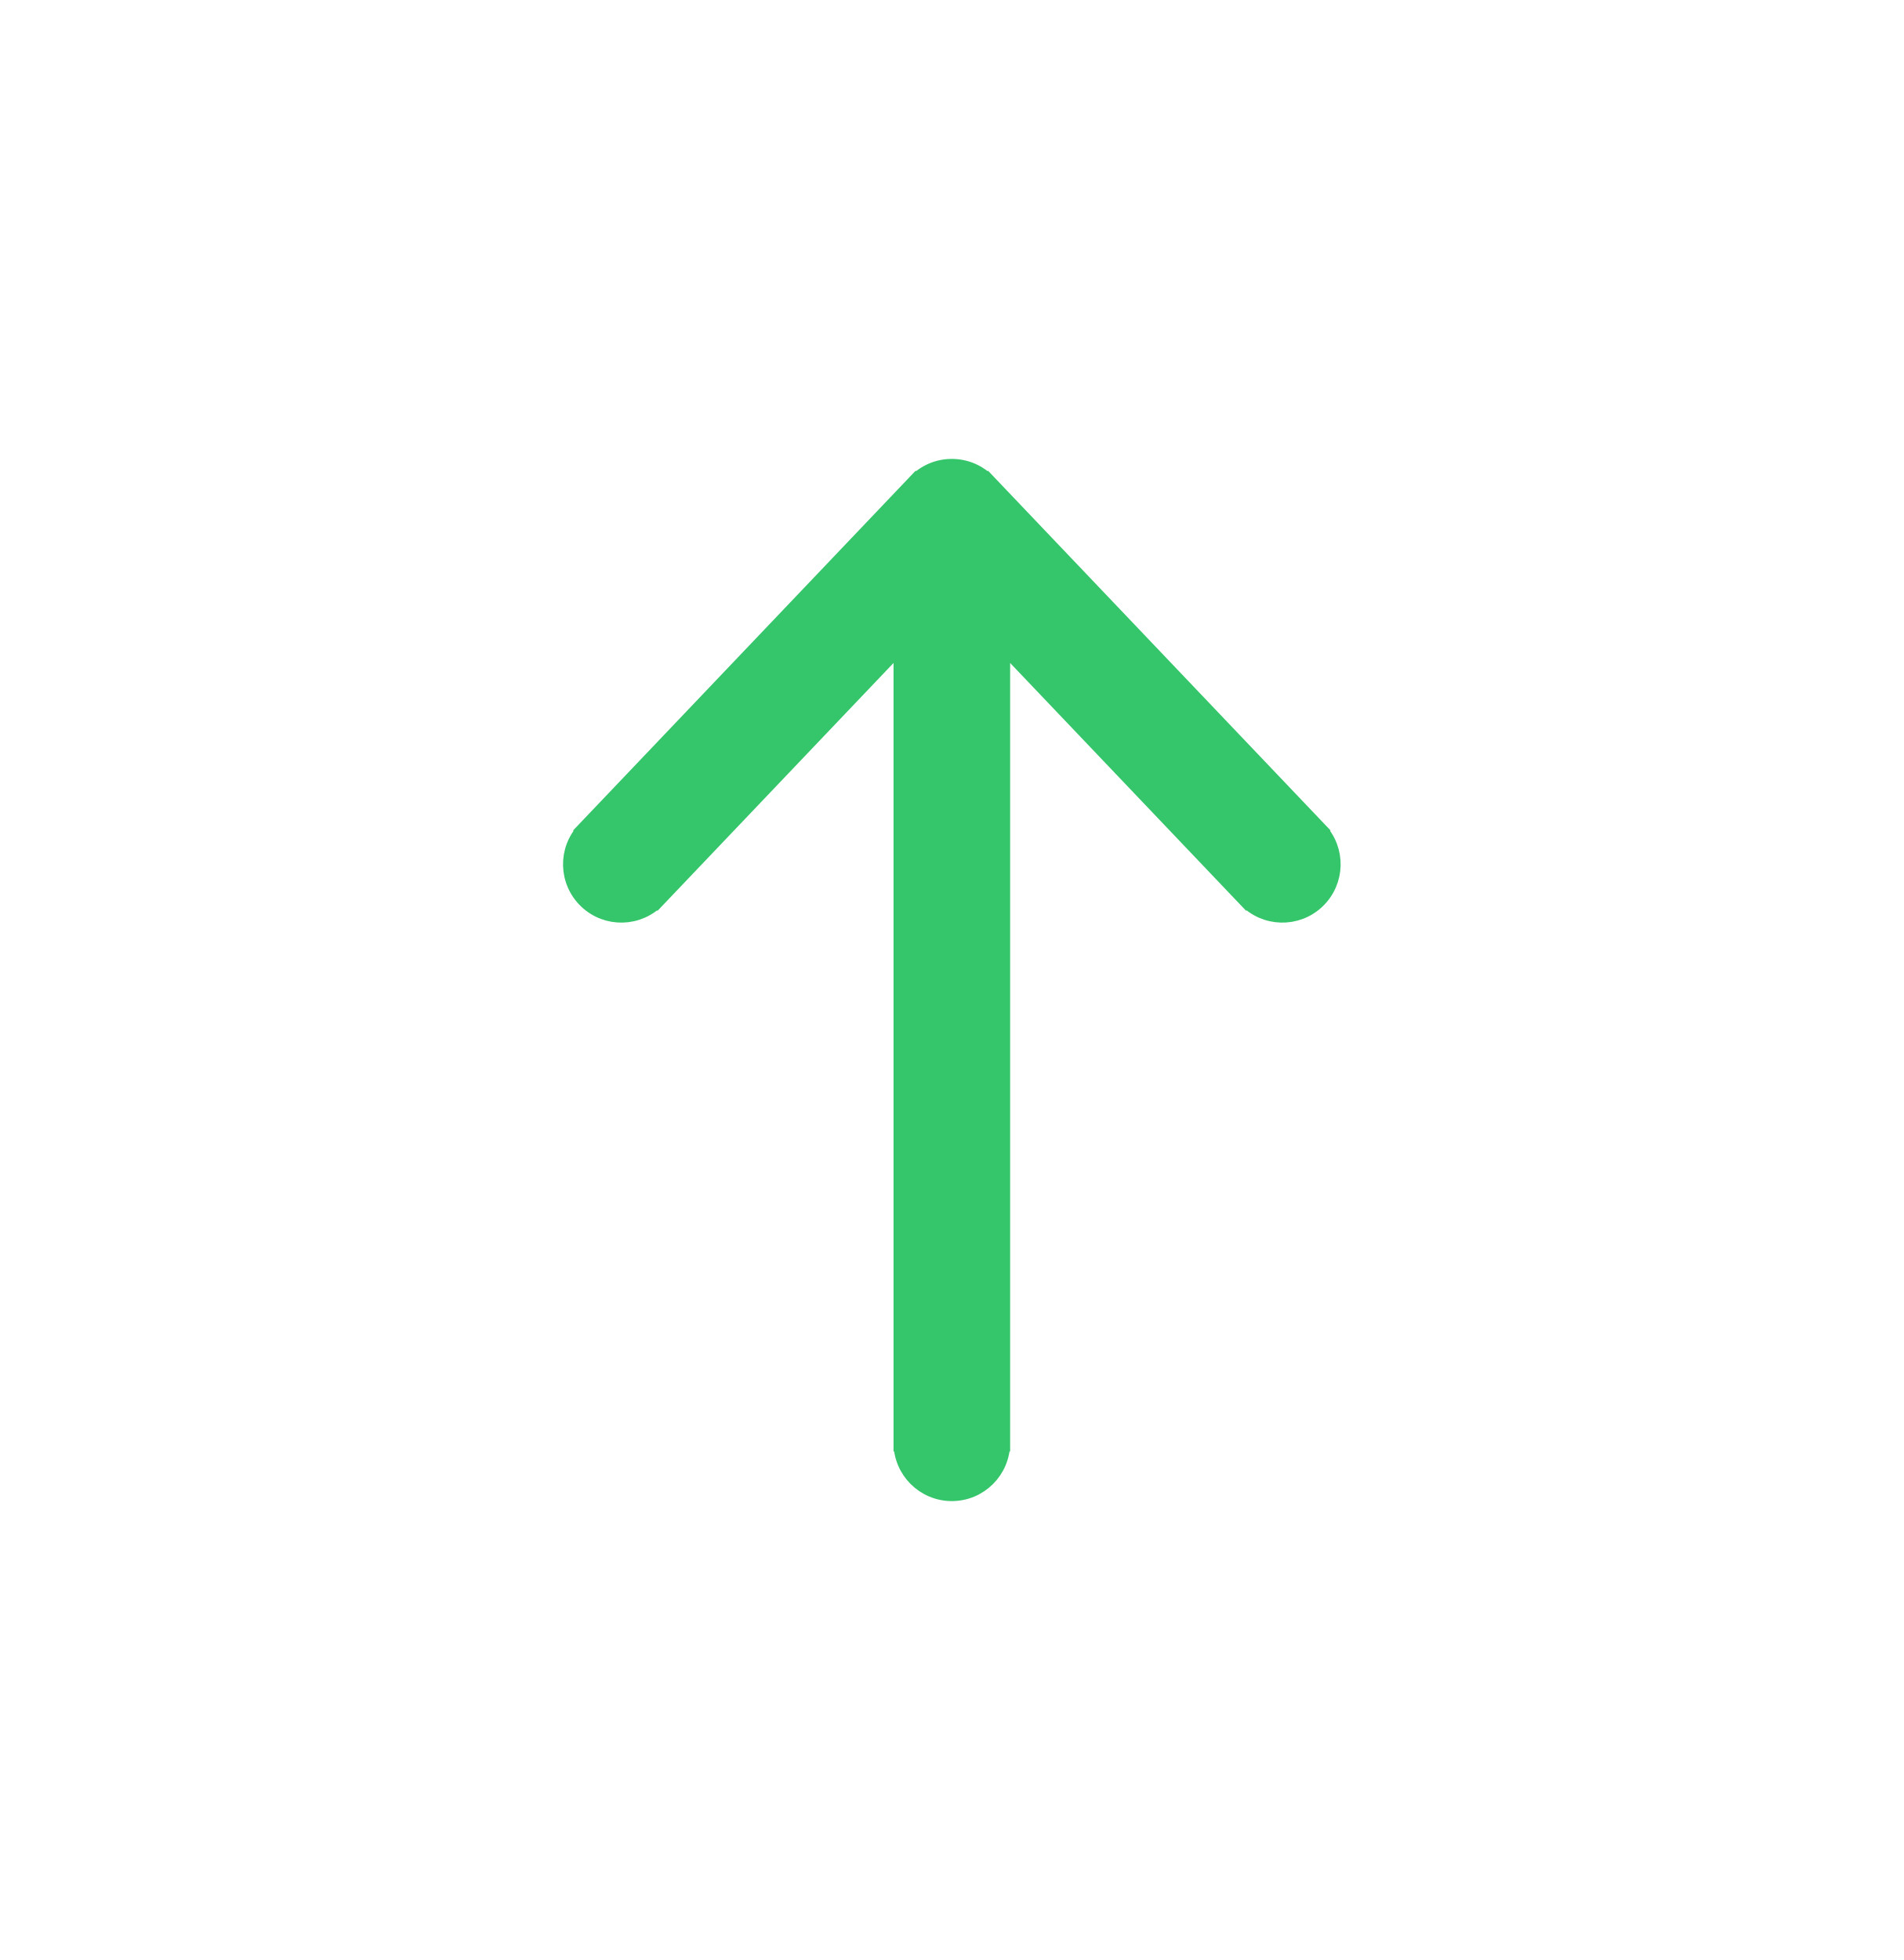
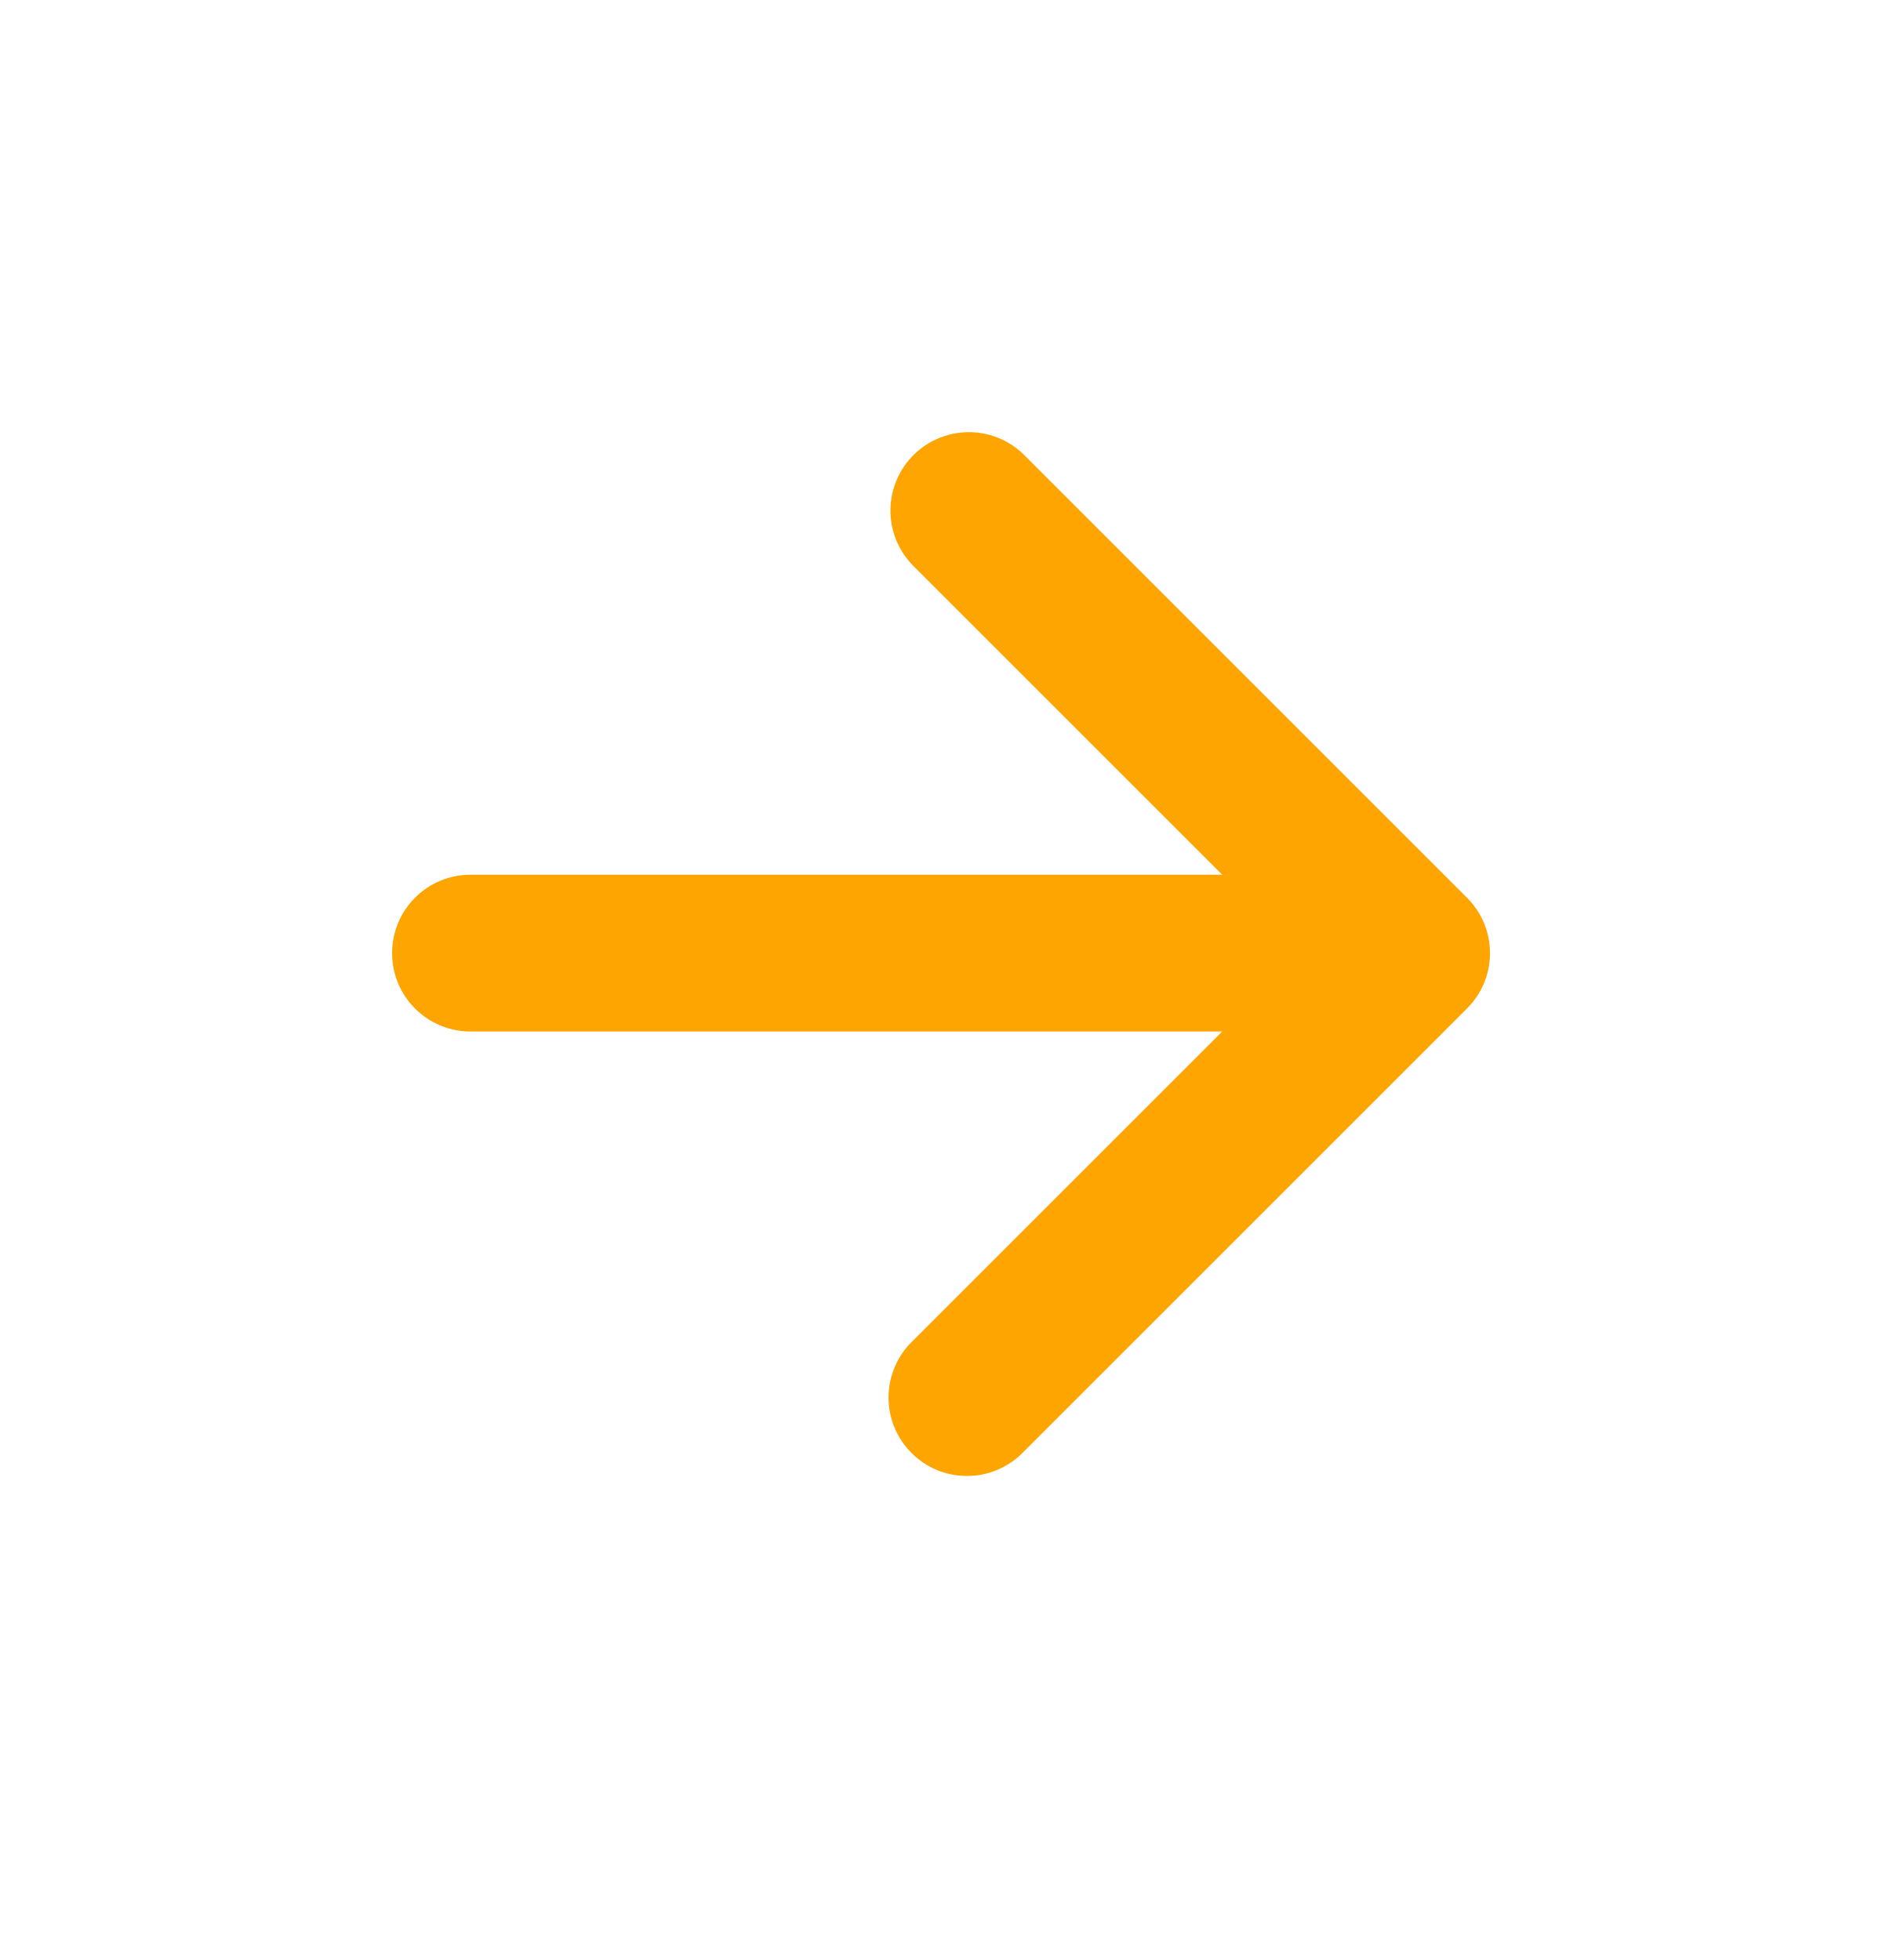
- <svg xmlns="http://www.w3.org/2000/svg" width="34px" height="35px" viewBox="-2.4 -2.4 28.80 28.80" fill="none" stroke="#35c66b" stroke-width="0.264" transform="matrix(1, 0, 0, 1, 0, 0)rotate(0)">
-   <g id="SVGRepo_bgCarrier" stroke-width="0" />
-   <g id="SVGRepo_tracerCarrier" stroke-linecap="round" stroke-linejoin="round" stroke="#CCCCCC" stroke-width="0.144" />
-   <g id="SVGRepo_iconCarrier">
-     <path d="M6.457 9.733C6.171 10.033 6.183 10.507 6.483 10.793C6.783 11.079 7.257 11.067 7.543 10.767L6.457 9.733ZM12.543 5.517C12.829 5.217 12.817 4.743 12.517 4.457C12.217 4.171 11.743 4.183 11.457 4.483L12.543 5.517ZM12.543 4.483C12.257 4.183 11.783 4.171 11.483 4.457C11.183 4.743 11.171 5.217 11.457 5.517L12.543 4.483ZM16.457 10.767C16.743 11.067 17.217 11.079 17.517 10.793C17.817 10.507 17.829 10.033 17.543 9.733L16.457 10.767ZM12.75 5C12.75 4.586 12.414 4.25 12 4.25C11.586 4.25 11.25 4.586 11.25 5H12.75ZM11.25 19C11.25 19.414 11.586 19.75 12 19.75C12.414 19.75 12.75 19.414 12.75 19H11.25ZM7.543 10.767L12.543 5.517L11.457 4.483L6.457 9.733L7.543 10.767ZM11.457 5.517L16.457 10.767L17.543 9.733L12.543 4.483L11.457 5.517ZM11.25 5V19H12.75V5H11.25Z" fill="#35c66b" />
-   </g>
+ <svg xmlns="http://www.w3.org/2000/svg" width="24" height="25" viewBox="0 0 24 25" fill="none">
+   <path d="M15.586 11.157L11.636 7.207C11.454 7.018 11.353 6.766 11.355 6.504C11.358 6.241 11.463 5.991 11.648 5.805C11.834 5.62 12.084 5.515 12.347 5.512C12.609 5.51 12.861 5.611 13.05 5.793L18.707 11.45C18.8 11.543 18.874 11.653 18.925 11.774C18.975 11.896 19.001 12.026 19.001 12.157C19.001 12.288 18.975 12.419 18.925 12.54C18.874 12.661 18.8 12.771 18.707 12.864L13.05 18.521C12.958 18.617 12.847 18.693 12.725 18.745C12.603 18.798 12.472 18.825 12.339 18.826C12.207 18.827 12.075 18.802 11.952 18.752C11.829 18.702 11.717 18.627 11.624 18.533C11.53 18.439 11.456 18.328 11.405 18.205C11.355 18.082 11.33 17.95 11.331 17.818C11.332 17.685 11.36 17.554 11.412 17.432C11.464 17.31 11.54 17.199 11.636 17.107L15.586 13.157H6C5.735 13.157 5.48 13.052 5.293 12.864C5.105 12.677 5 12.422 5 12.157C5 11.892 5.105 11.637 5.293 11.45C5.48 11.262 5.735 11.157 6 11.157H15.586Z" fill="#ffa501" />
</svg>
